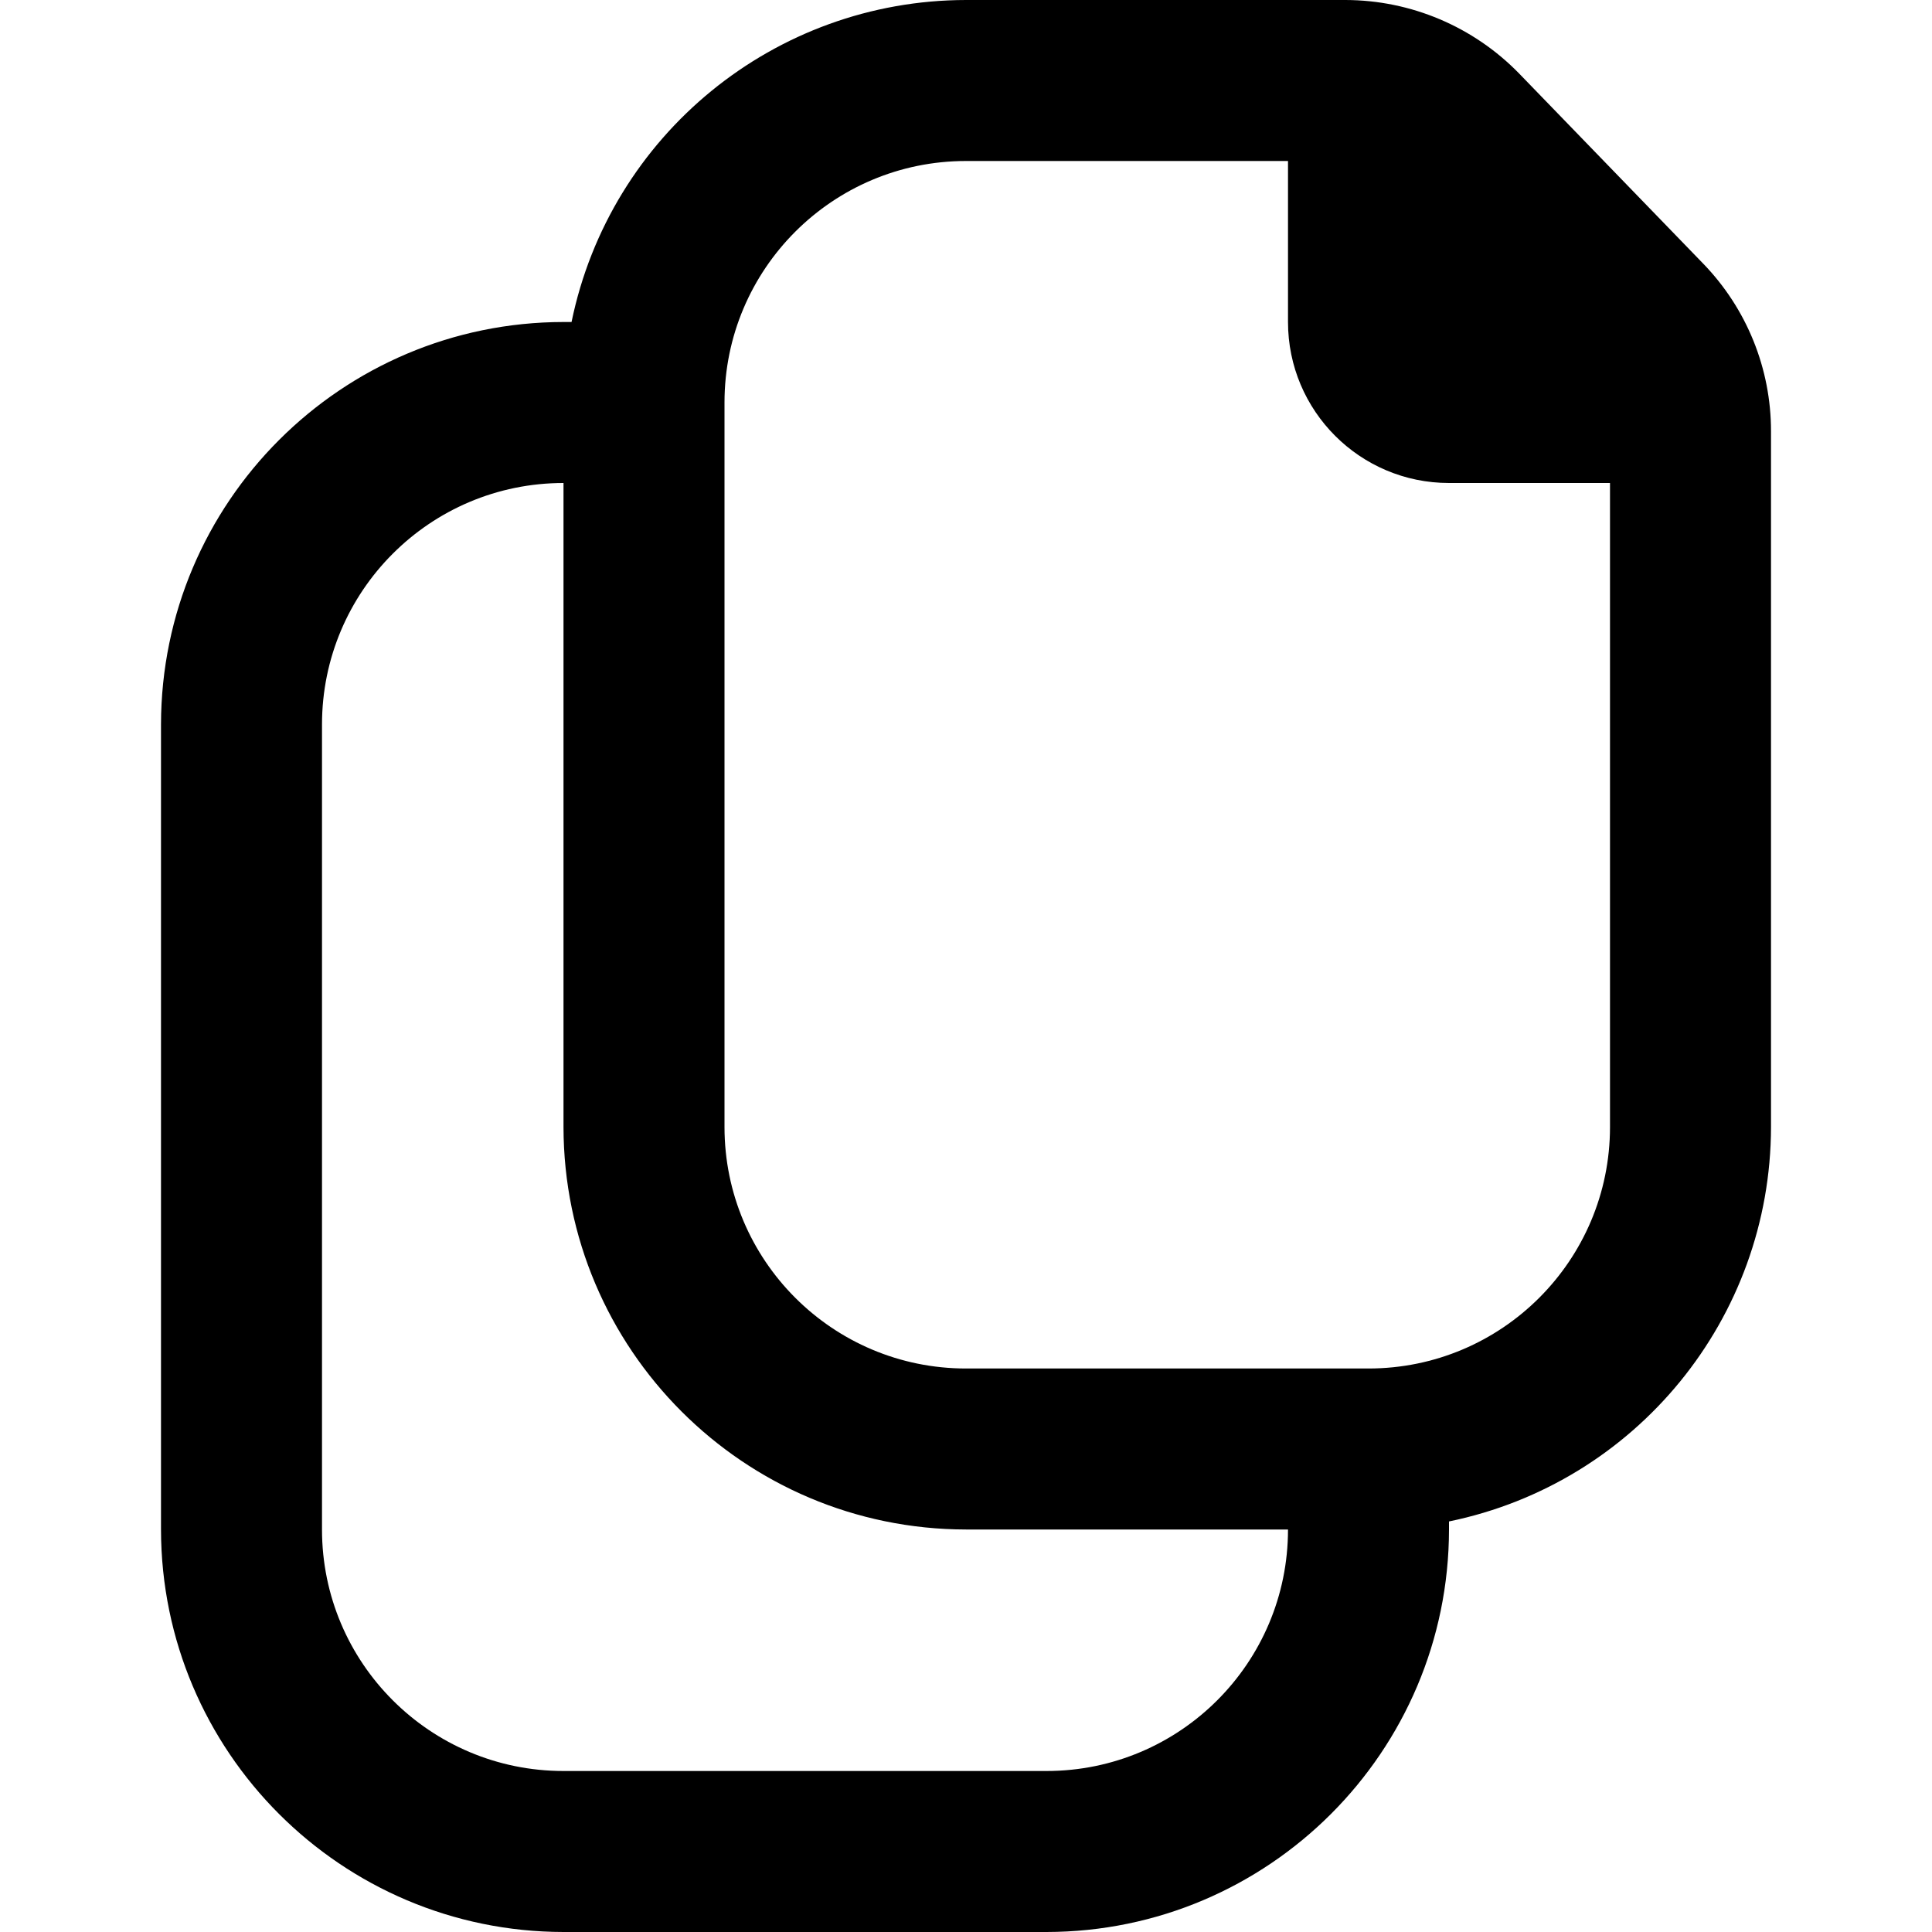
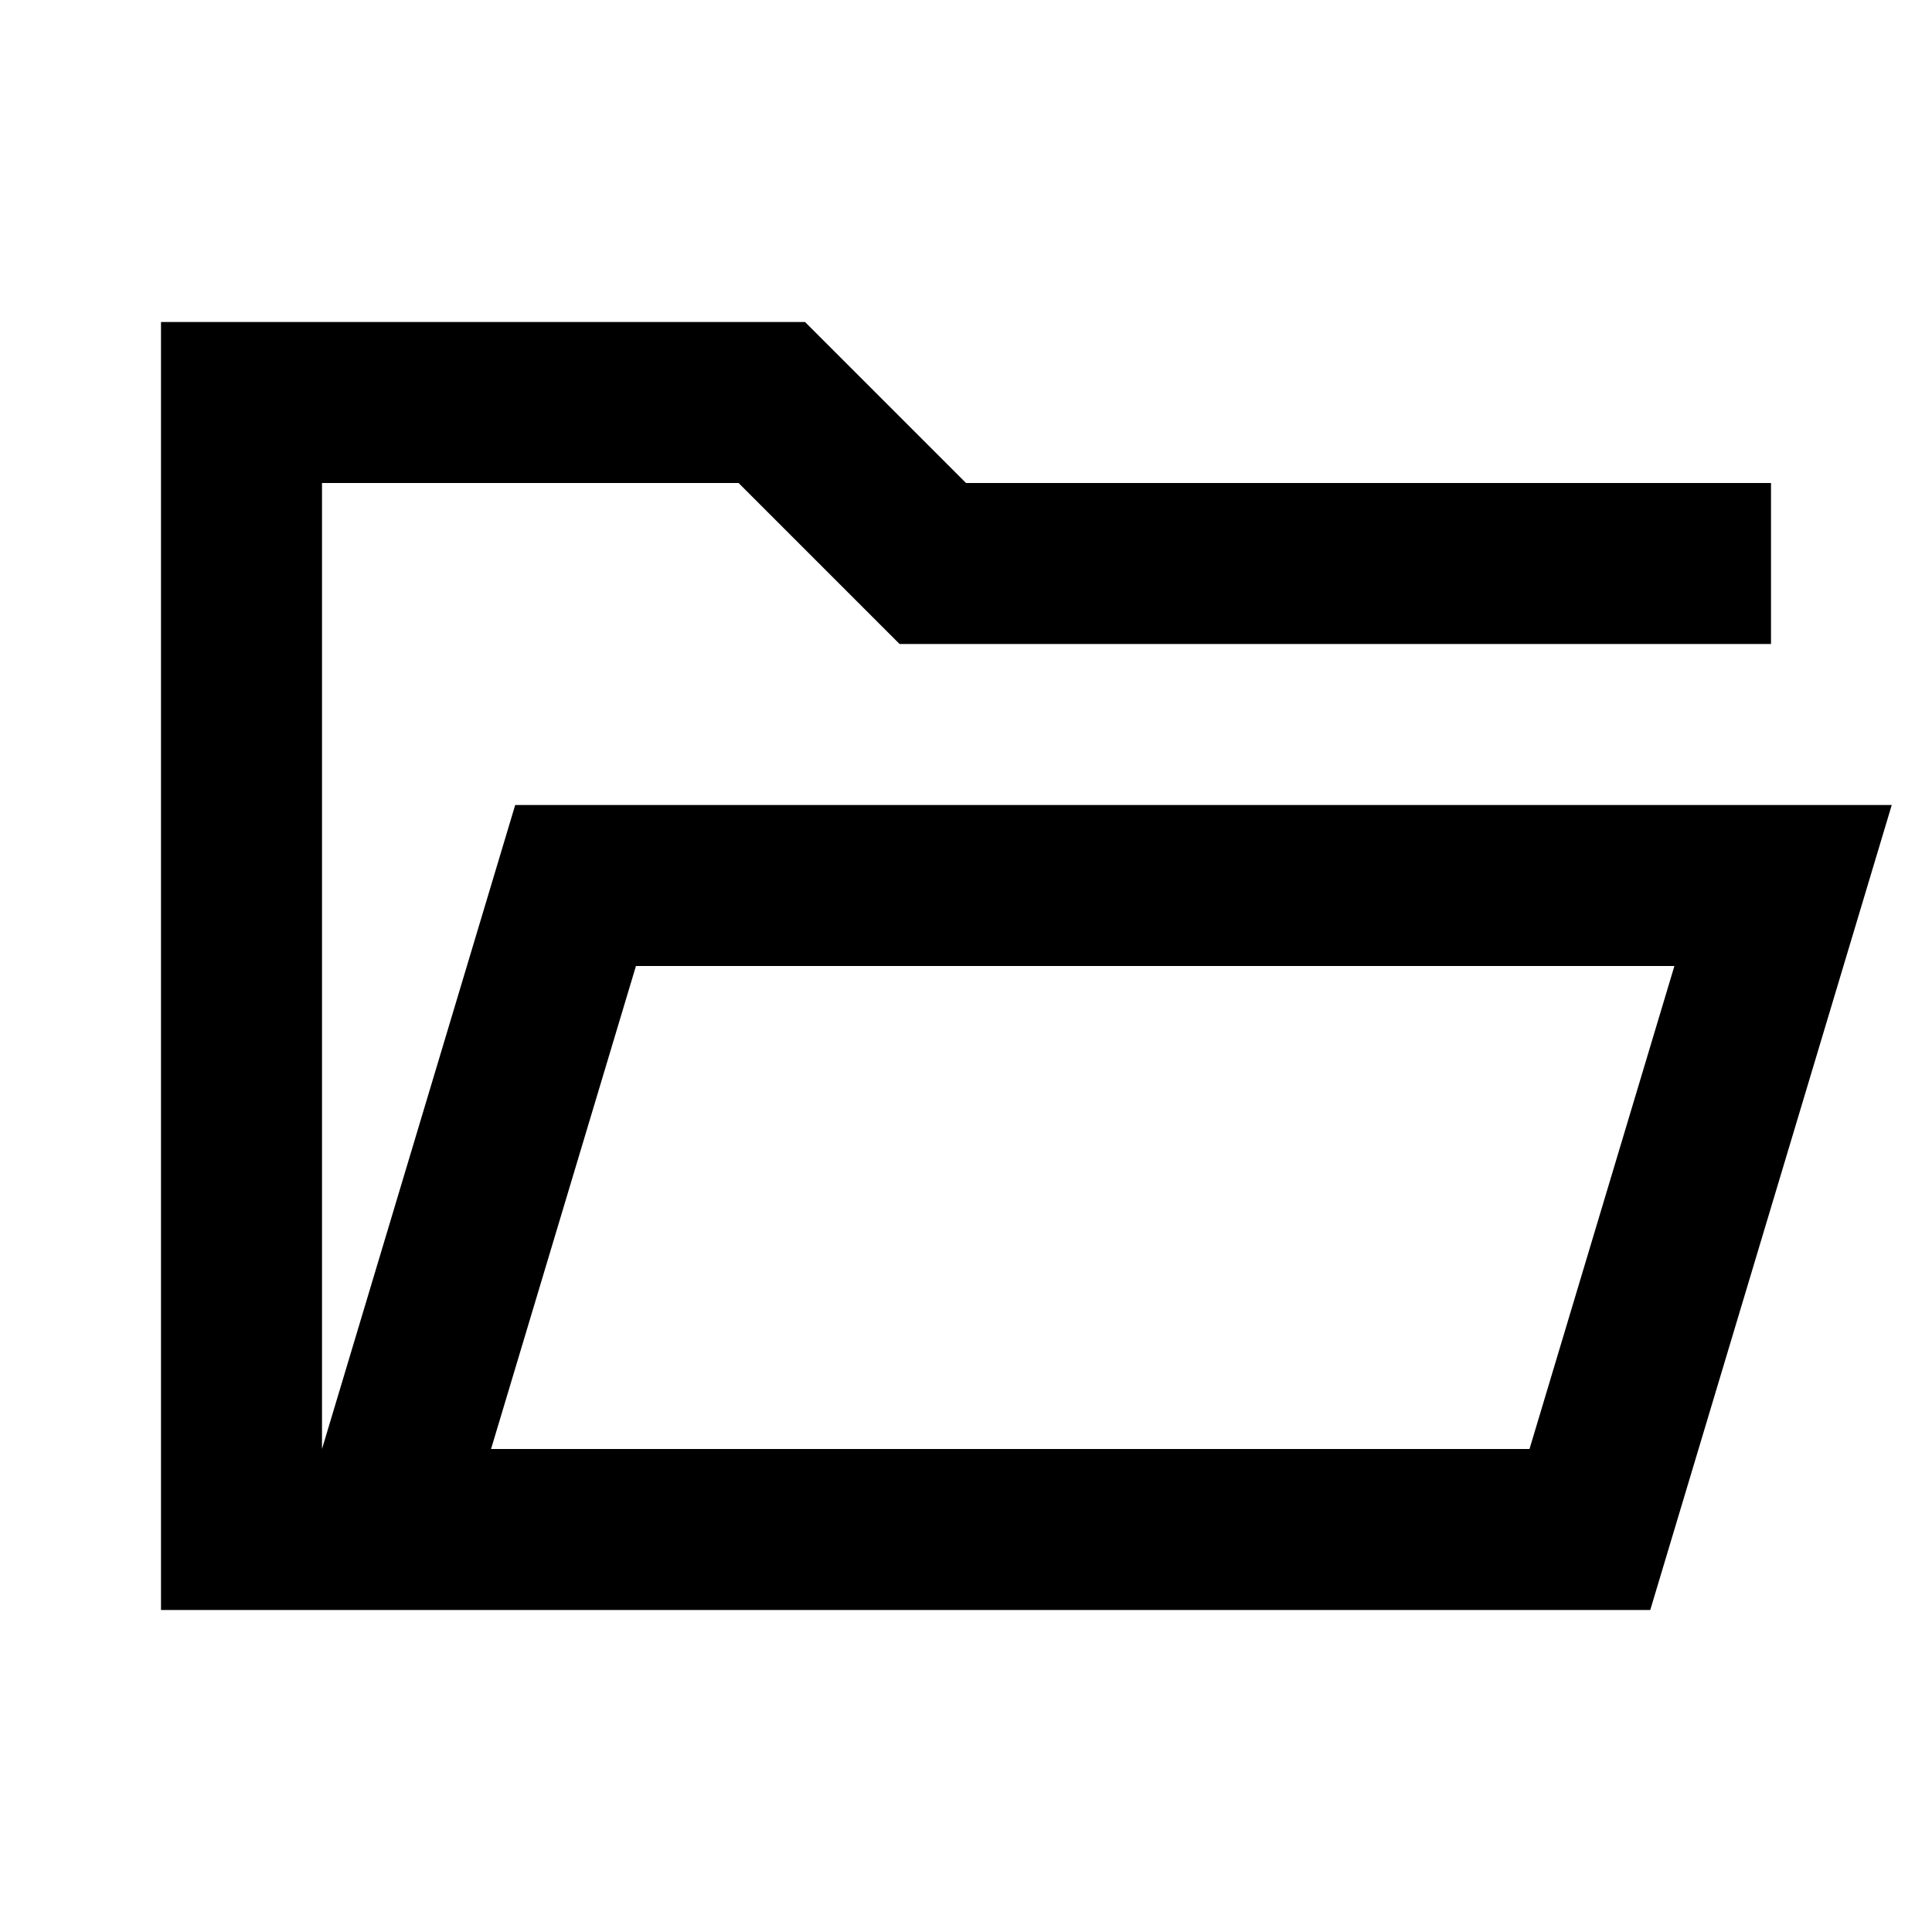
- <svg xmlns="http://www.w3.org/2000/svg" viewBox="0 0 24 24" width="512" height="512">
-   <path d="M21.155,3.272,18.871.913A3.02,3.02,0,0,0,16.715,0H12A5.009,5.009,0,0,0,7.1,4H7A5.006,5.006,0,0,0,2,9V19a5.006,5.006,0,0,0,5,5h6a5.006,5.006,0,0,0,5-5v-.1A5.009,5.009,0,0,0,22,14V5.36A2.988,2.988,0,0,0,21.155,3.272ZM13,22H7a3,3,0,0,1-3-3V9A3,3,0,0,1,7,6v8a5.006,5.006,0,0,0,5,5h4A3,3,0,0,1,13,22Zm4-5H12a3,3,0,0,1-3-3V5a3,3,0,0,1,3-3h4V4a2,2,0,0,0,2,2h2v8A3,3,0,0,1,17,17Z" />
+ <svg xmlns="http://www.w3.org/2000/svg" height="24" viewBox="0 -960 960 960" width="24">
+   <path d="M80-160v-640h320l80 80h400v80H447l-80-80H160v480l96-320h684L820-160H80Zm164-80h516l72-240H316l-72 240Zm0 0 72-240-72 240Zm-84-400v-80 80Z" />
</svg>
